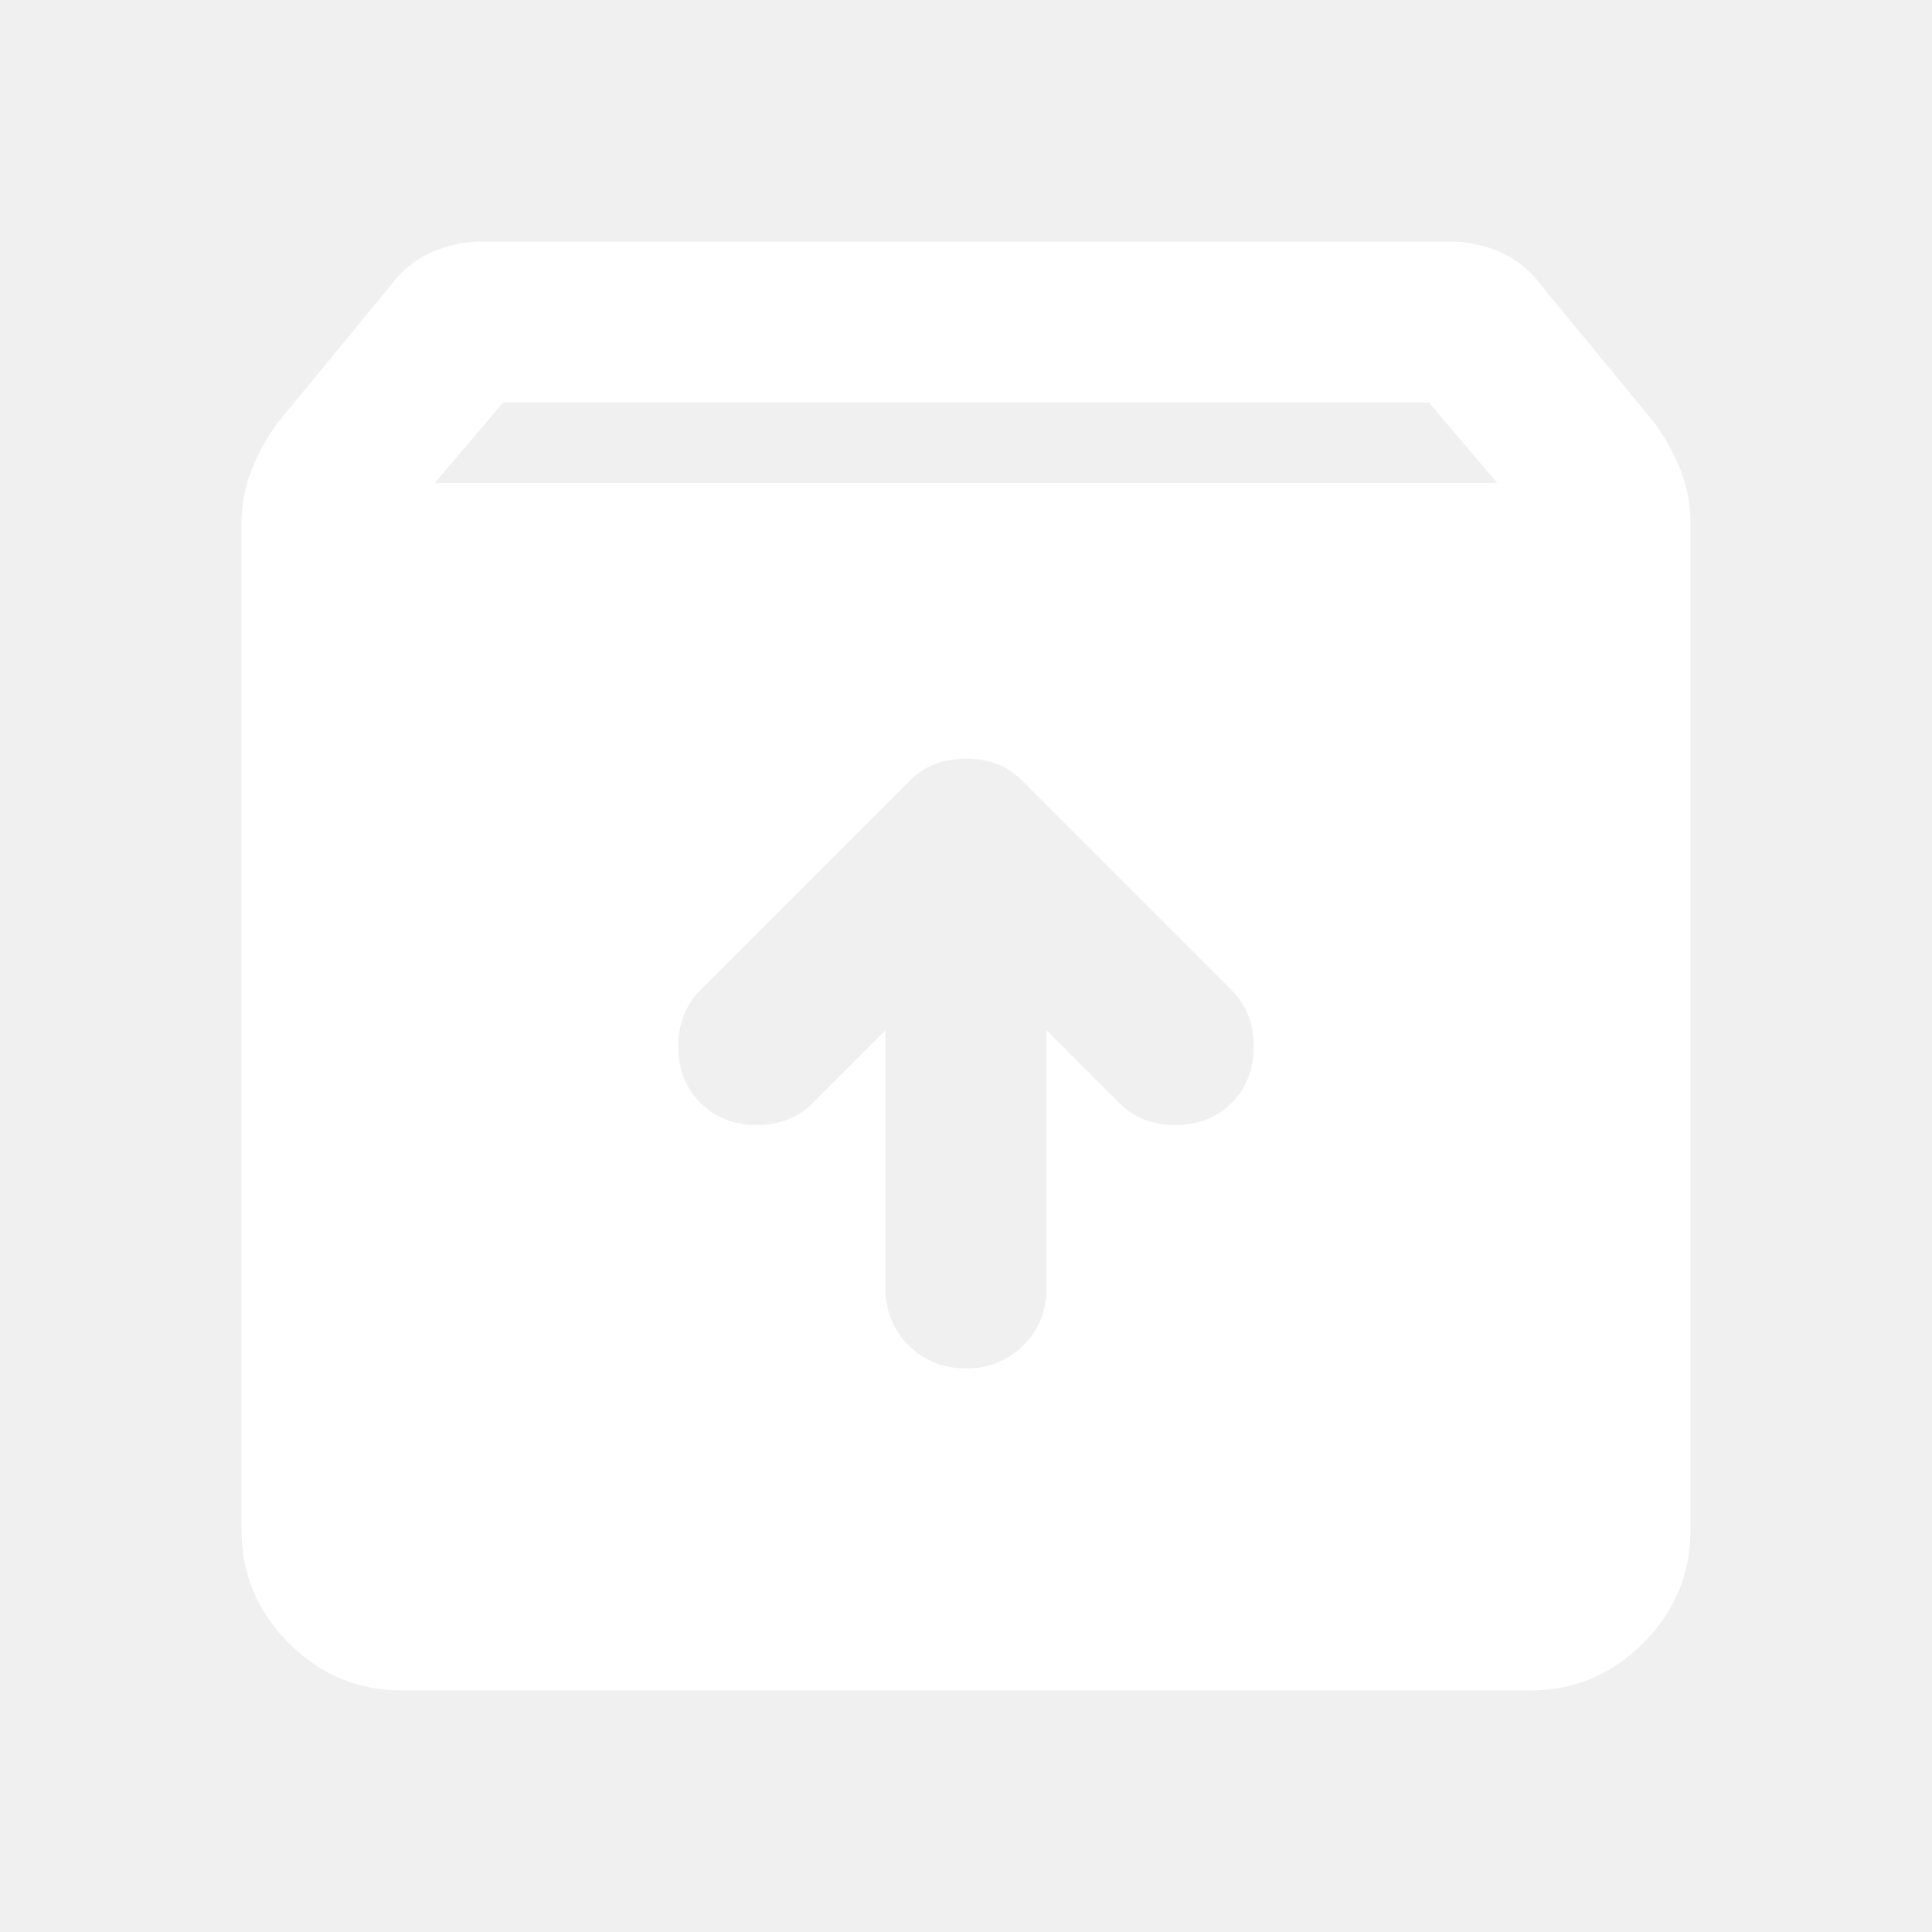
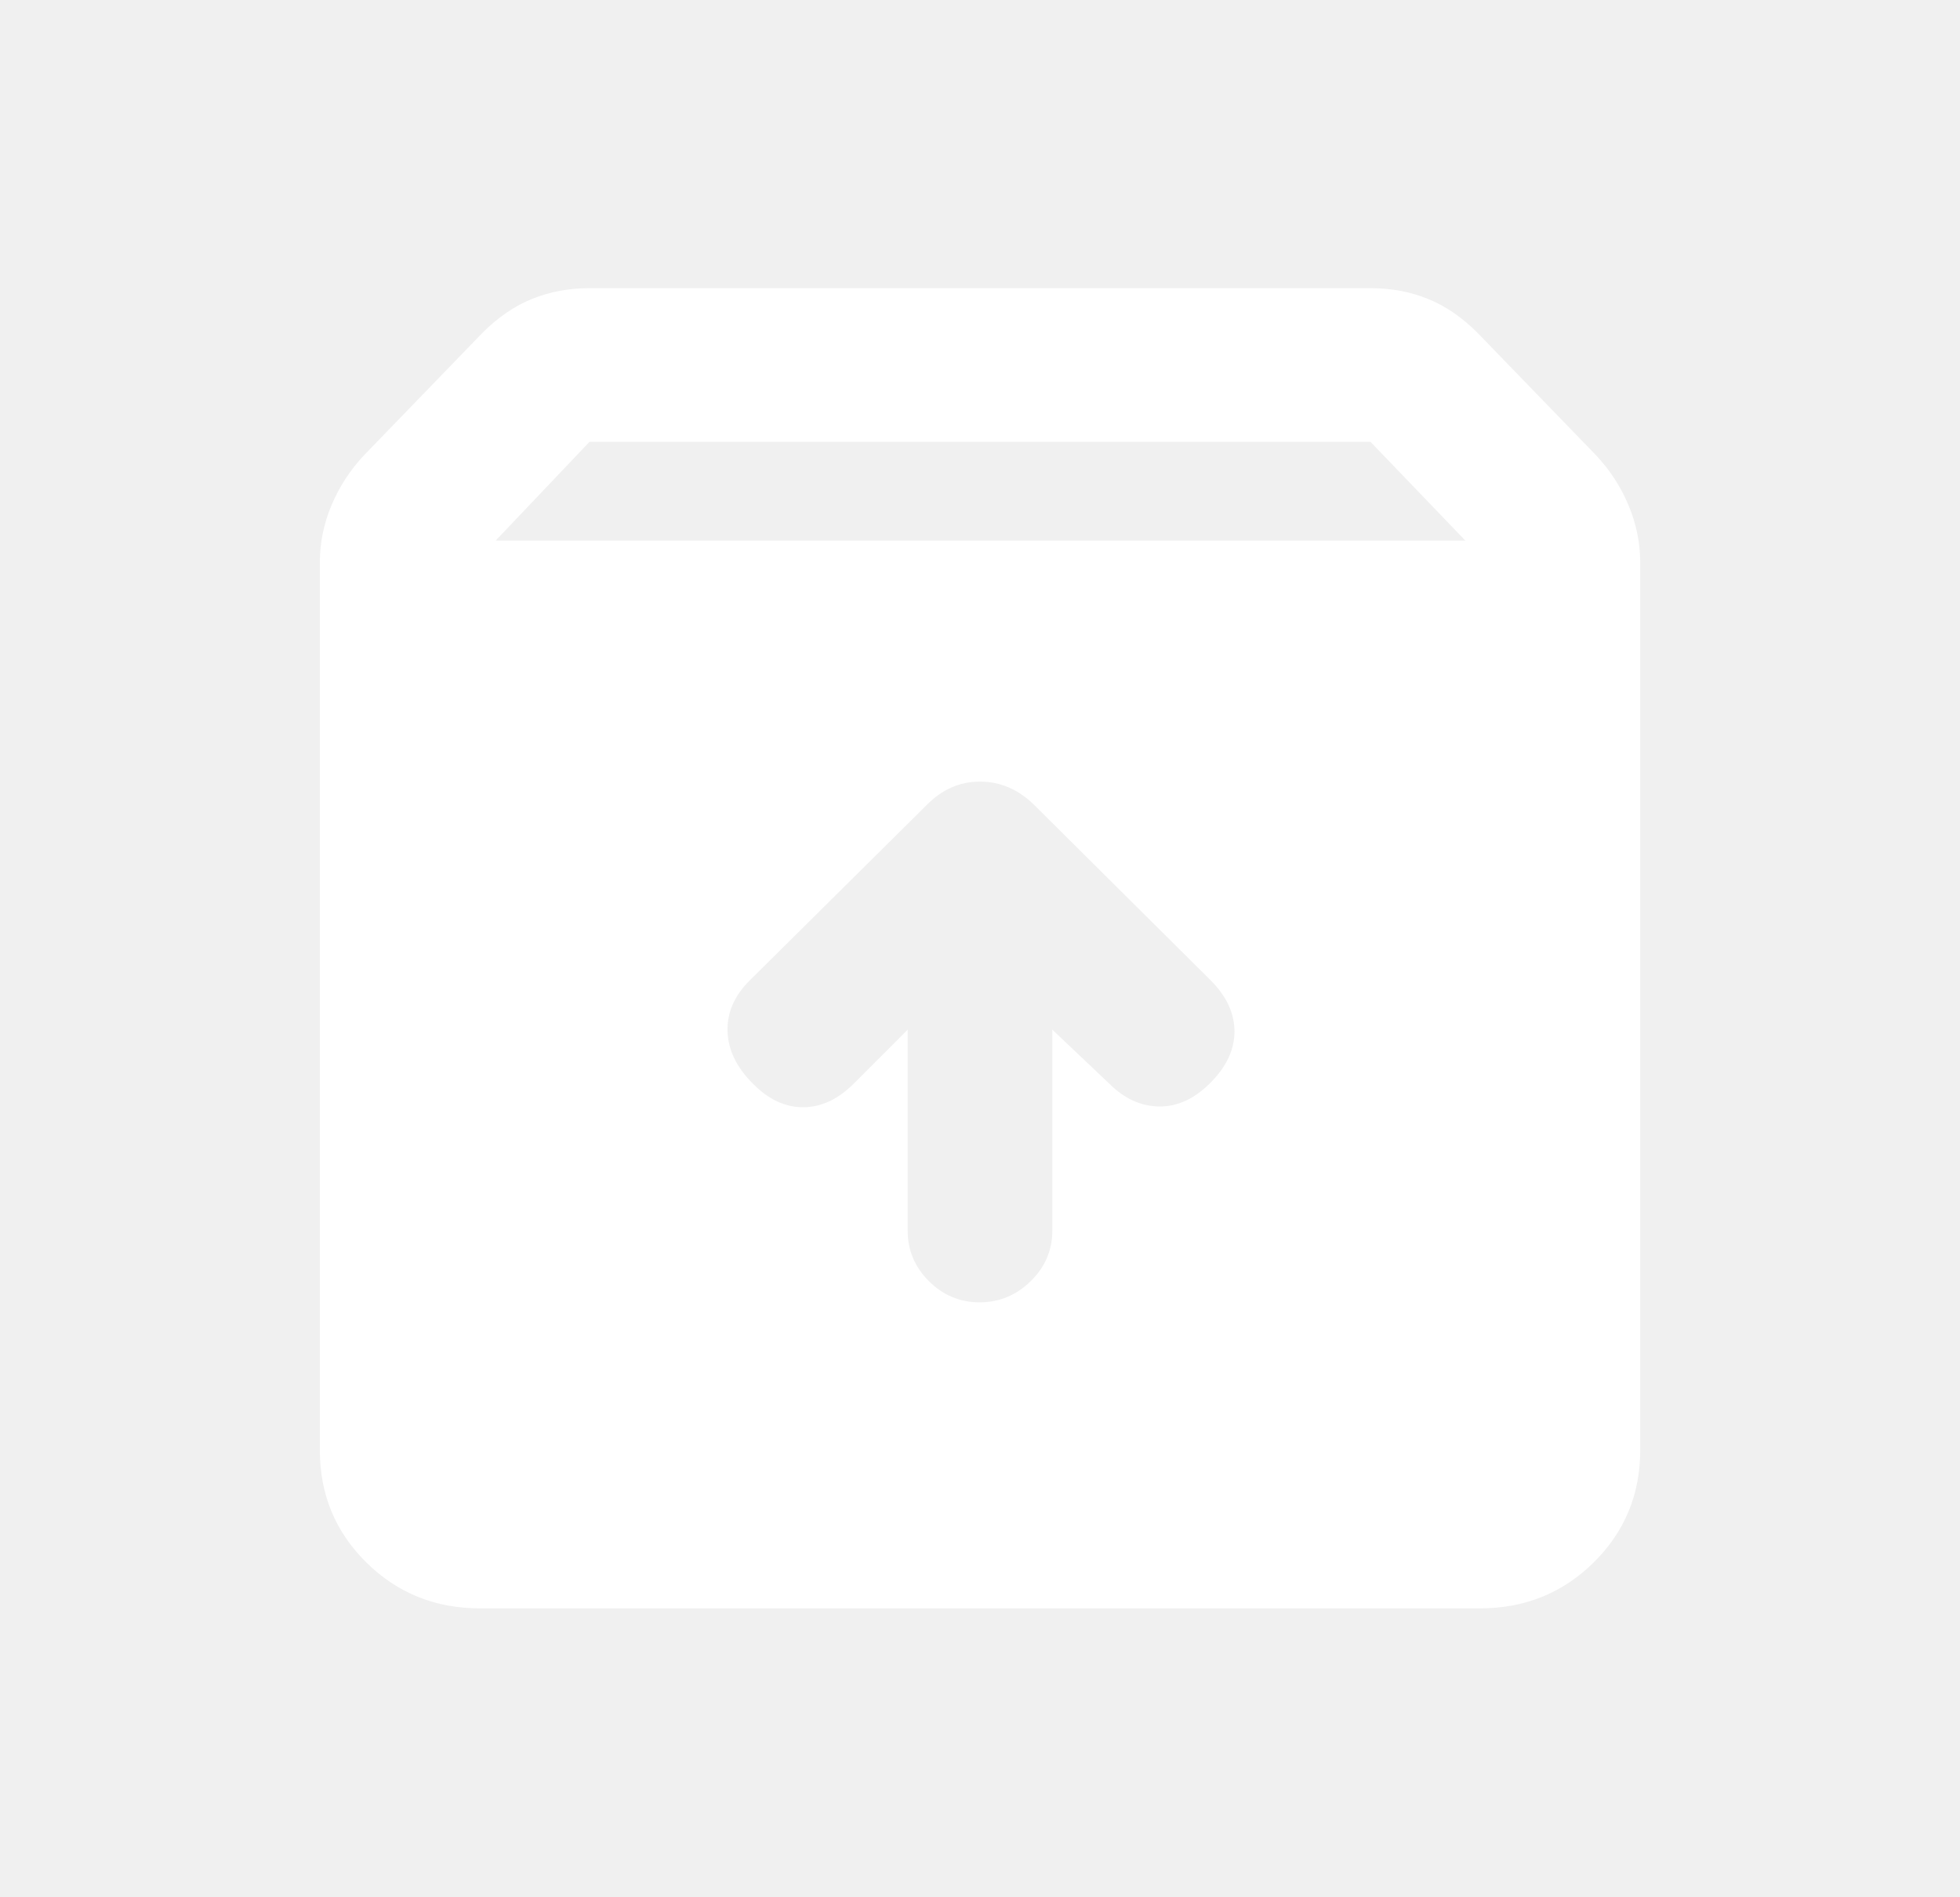
- <svg xmlns="http://www.w3.org/2000/svg" width="16" height="16" viewBox="0 0 16 16" fill="none">
+ <svg xmlns="http://www.w3.org/2000/svg" width="31" height="30" viewBox="0 0 31 30" fill="none">
  <g id="unarchive">
-     <mask id="mask0_2516_11134" style="mask-type:alpha" maskUnits="userSpaceOnUse" x="0" y="0" width="16" height="16">
-       <rect id="Bounding box" width="16" height="16" fill="#D9D9D9" />
+     <mask id="mask0_3371_9745" style="mask-type:alpha" maskUnits="userSpaceOnUse" x="0" y="0" width="31" height="30">
+       <rect id="Bounding box" x="0.5" width="30" height="30" fill="#D9D9D9" />
    </mask>
-     <g mask="url(#mask0_2516_11134)">
-       <path id="unarchive_2" d="M3.333 14C2.967 14 2.653 13.869 2.392 13.608C2.131 13.347 2 13.033 2 12.667V4.333C2 4.178 2.028 4.031 2.083 3.892C2.139 3.753 2.211 3.622 2.3 3.5L3.233 2.367C3.322 2.244 3.433 2.153 3.567 2.092C3.7 2.031 3.844 2 4 2H12C12.156 2 12.3 2.031 12.433 2.092C12.567 2.153 12.678 2.244 12.767 2.367L13.7 3.5C13.789 3.622 13.861 3.753 13.917 3.892C13.972 4.031 14 4.178 14 4.333V12.667C14 13.033 13.869 13.347 13.608 13.608C13.347 13.869 13.033 14 12.667 14H3.333ZM3.6 4H12.4L11.833 3.333H4.167L3.6 4ZM8 11.333C8.189 11.333 8.347 11.269 8.475 11.142C8.603 11.014 8.667 10.856 8.667 10.667V8.533L9.267 9.133C9.389 9.256 9.544 9.317 9.733 9.317C9.922 9.317 10.078 9.256 10.2 9.133C10.322 9.011 10.383 8.856 10.383 8.667C10.383 8.478 10.322 8.322 10.2 8.2L8.467 6.467C8.4 6.4 8.328 6.353 8.25 6.325C8.172 6.297 8.089 6.283 8 6.283C7.911 6.283 7.828 6.297 7.75 6.325C7.672 6.353 7.6 6.4 7.533 6.467L5.8 8.2C5.678 8.322 5.617 8.478 5.617 8.667C5.617 8.856 5.678 9.011 5.8 9.133C5.922 9.256 6.078 9.317 6.267 9.317C6.456 9.317 6.611 9.256 6.733 9.133L7.333 8.533V10.667C7.333 10.856 7.397 11.014 7.525 11.142C7.653 11.269 7.811 11.333 8 11.333Z" fill="white" />
+     <g mask="url(#mask0_3371_9745)">
+       <path id="unarchive_2" d="M15.494 20.601C15.804 20.601 16.074 20.49 16.302 20.266C16.53 20.043 16.644 19.776 16.644 19.466V16.288L17.544 17.141C17.782 17.38 18.047 17.5 18.338 17.503C18.628 17.506 18.901 17.377 19.155 17.118C19.404 16.864 19.527 16.595 19.525 16.309C19.522 16.023 19.397 15.756 19.148 15.507L16.357 12.733C16.107 12.487 15.82 12.364 15.498 12.364C15.176 12.364 14.892 12.491 14.646 12.745L11.853 15.514C11.614 15.753 11.499 16.019 11.507 16.312C11.515 16.606 11.648 16.882 11.907 17.141C12.151 17.39 12.416 17.515 12.702 17.515C12.987 17.515 13.254 17.39 13.504 17.141L14.356 16.288V19.466C14.356 19.776 14.468 20.043 14.692 20.266C14.916 20.49 15.183 20.601 15.494 20.601ZM7.59 25.442C6.882 25.442 6.283 25.199 5.793 24.715C5.303 24.23 5.059 23.639 5.059 22.942V8.894C5.059 8.589 5.119 8.29 5.241 7.997C5.363 7.705 5.535 7.439 5.758 7.201L7.63 5.266C7.879 5.017 8.143 4.837 8.421 4.726C8.7 4.614 8.998 4.559 9.317 4.559H21.684C22.002 4.559 22.301 4.614 22.579 4.726C22.858 4.837 23.121 5.017 23.37 5.266L25.243 7.201C25.466 7.439 25.638 7.705 25.759 7.997C25.881 8.29 25.942 8.589 25.942 8.894V22.942C25.942 23.639 25.697 24.23 25.207 24.715C24.717 25.199 24.118 25.442 23.41 25.442H7.59ZM7.84 8.551H23.176L21.676 6.989H9.324L7.84 8.551Z" fill="white" />
    </g>
  </g>
</svg>
